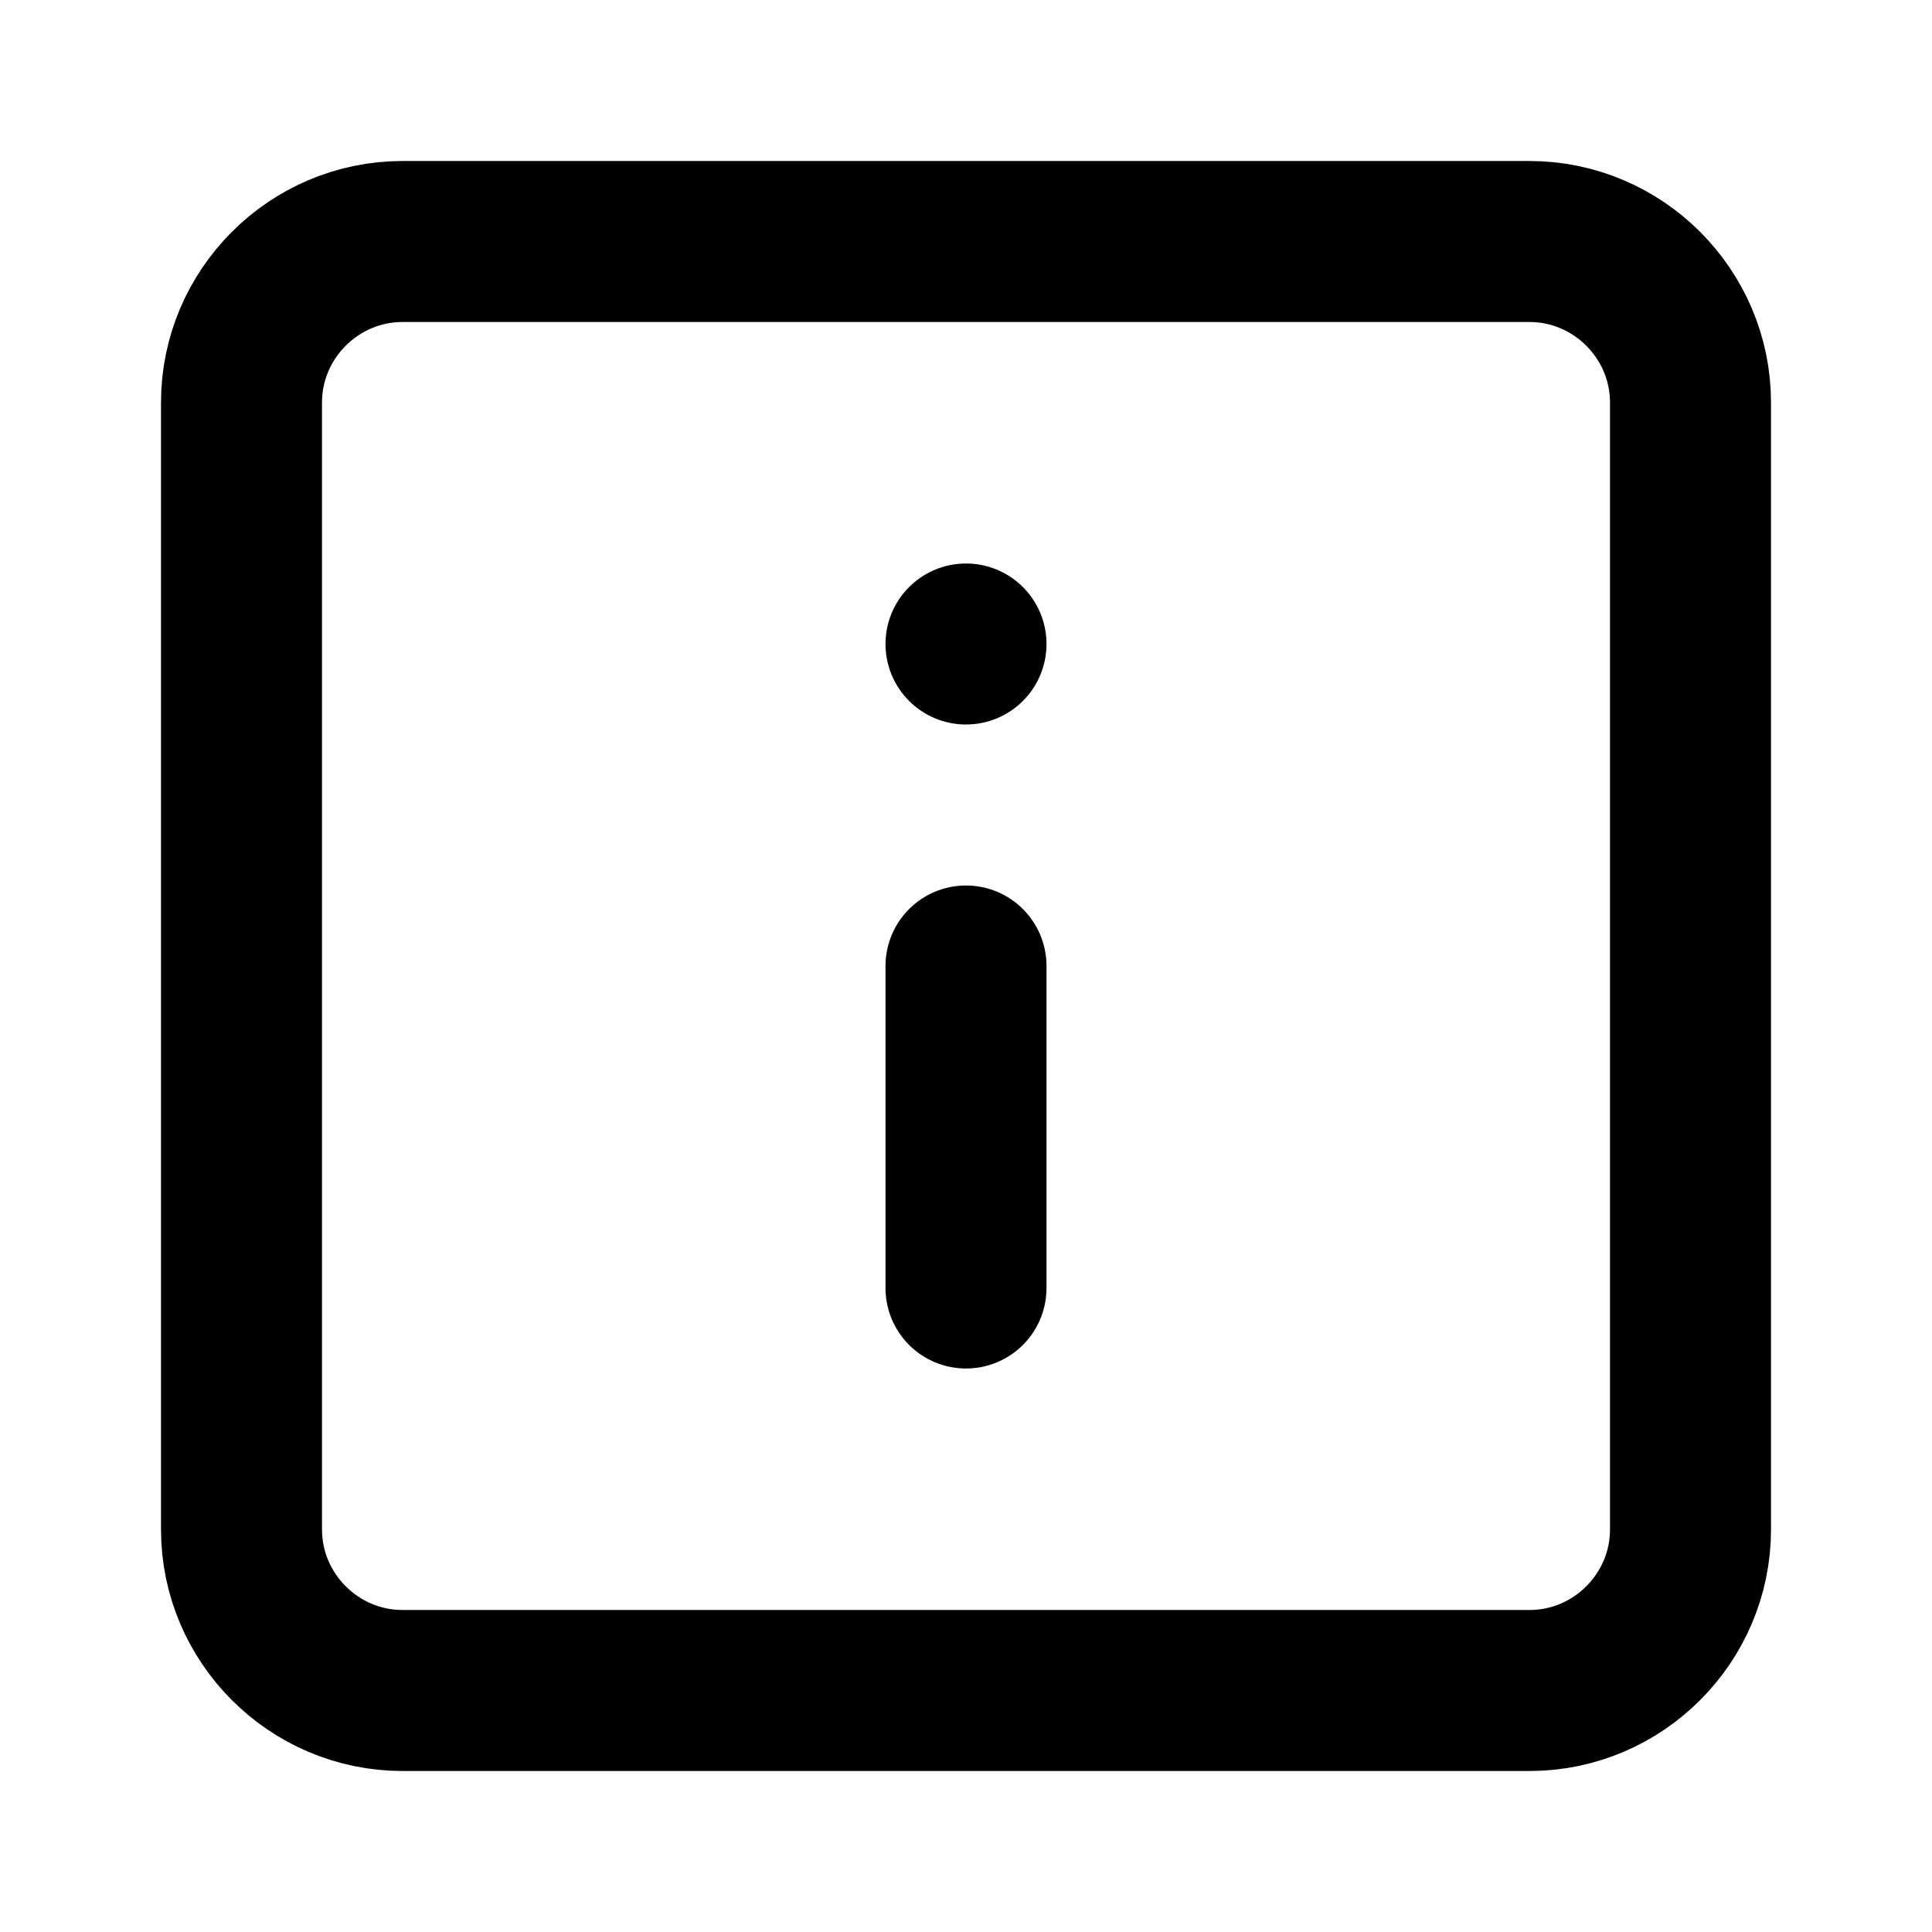
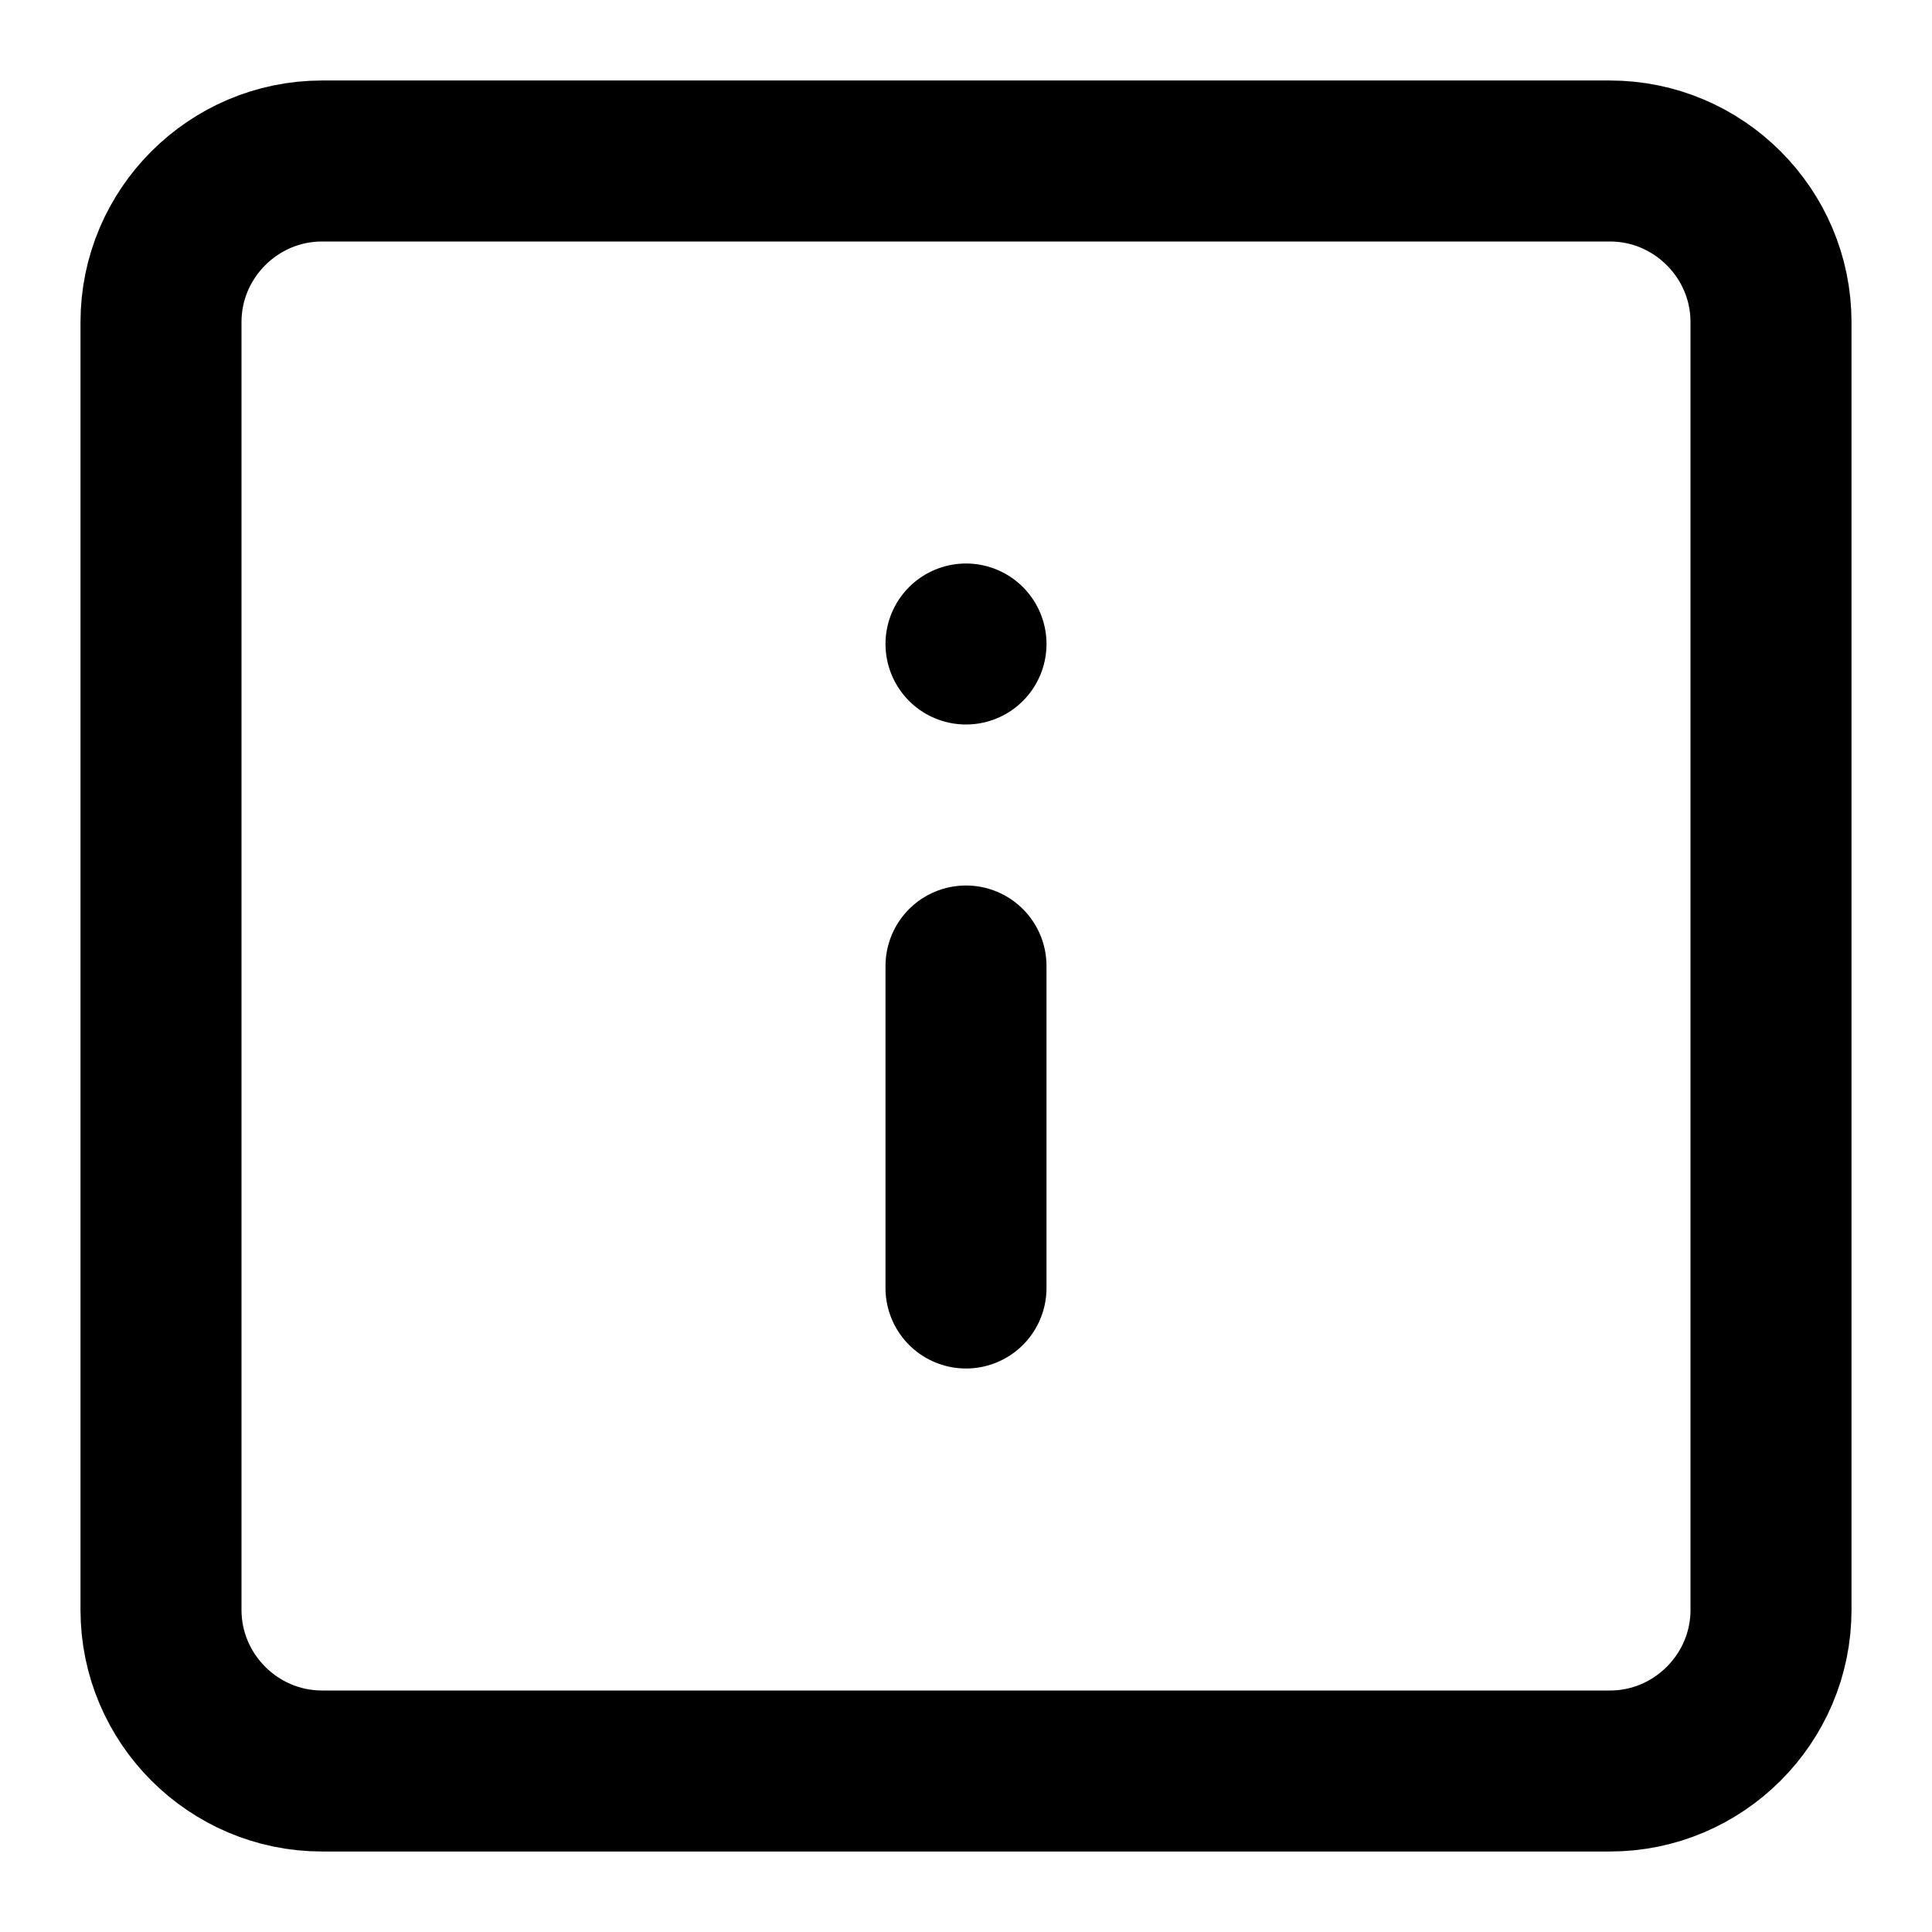
<svg xmlns="http://www.w3.org/2000/svg" version="1.1" x="0px" y="0px" viewBox="0 0 24 24" enable-background="new 0 0 24 24" xml:space="preserve">
  <g id="_x2D_Guides">
    <g id="_x31_1pt" display="none">
	</g>
    <g id="_x31_4pt" display="none">
	</g>
    <g id="_x31_6pt">
	</g>
    <g id="_x31_8pt">
	</g>
    <g id="_x32_2pt">
	</g>
    <g id="Center">
	</g>
  </g>
  <g id="_x2D_-Templates" display="none">
</g>
  <g id="Complete">
    <g id="F-File">
      <g id="Remove">
		</g>
      <g id="Add">
		</g>
      <g id="Text">
		</g>
    </g>
    <g id="F-Chevron">
	</g>
    <g id="F-Push">
      <g id="Left_1_">
		</g>
      <g id="Right_1_">
		</g>
      <g id="Down_4_">
		</g>
      <g id="Up_1_">
		</g>
    </g>
    <g id="Code">
	</g>
    <g id="Triangle_1_">
	</g>
    <g id="Circle">
	</g>
    <g id="Clock">
	</g>
    <g id="Disc">
	</g>
    <g id="DashedRectangle">
	</g>
    <g id="Lapse">
	</g>
    <g id="Square">
	</g>
    <g id="F-More">
	</g>
    <g id="more-horizontal">
	</g>
    <g id="alert-square">
	</g>
    <g id="alert-triangle">
	</g>
    <g id="alert-circle">
	</g>
    <g id="info-square">
      <g>
-         <path id="_x2D_-Rectangle_2_" fill="none" stroke="#000000" stroke-width="2" stroke-linecap="round" stroke-linejoin="round" stroke-miterlimit="10" d="     M19,21H5c-1.1,0-2-0.9-2-2V5c0-1.1,0.9-2,2-2h14c1.1,0,2,0.9,2,2v14C21,20.1,20.1,21,19,21z" />
+         <path id="_x2D_-Rectangle_2_" fill="none" stroke="#000000" stroke-width="2" stroke-linecap="round" stroke-linejoin="round" stroke-miterlimit="10" d="     M20,22H4c-1.1,0-2-0.9-2-2V4c0-1.1,0.9-2,2-2h16c1.1,0,2,0.9,2,2v16C22,21.1,21.1,22,20,22z" />
        <line fill="none" stroke="#000000" stroke-width="2" stroke-linecap="round" stroke-linejoin="round" stroke-miterlimit="10" x1="12" y1="12" x2="12" y2="16" />
+         <line fill="none" stroke="#000000" stroke-width="2" stroke-linecap="round" stroke-linejoin="round" x1="12" y1="8" x2="12" y2="8" />
      </g>
-       <path fill="none" stroke="#000000" stroke-width="2" stroke-linecap="round" stroke-linejoin="round" stroke-miterlimit="10" d="    M12,8L12,8" />
    </g>
    <g id="info-circle">
	</g>
    <g id="x-circle">
	</g>
    <g id="x-square">
	</g>
    <g id="add-square">
	</g>
    <g id="add-circle">
	</g>
    <g id="remove-square">
	</g>
    <g id="remove-circle">
	</g>
    <g id="arrow-down-right">
	</g>
    <g id="arrow-down-left">
	</g>
    <g id="arrow-up-left">
	</g>
    <g id="arrow-up-right">
	</g>
    <g id="arrow-left">
	</g>
    <g id="arrow-right">
	</g>
    <g id="arrow-down">
	</g>
    <g id="arrow-up">
	</g>
    <g id="search">
	</g>
    <g id="zoom-in">
	</g>
    <g id="zoom-out">
	</g>
    <g id="user">
	</g>
    <g id="user-add">
	</g>
    <g id="user-remove">
	</g>
    <g id="user-x">
	</g>
    <g id="user-tick">
	</g>
    <g id="sidebar-bottom">
	</g>
    <g id="sidebar-top">
	</g>
    <g id="sidebar-left">
	</g>
    <g id="sidebar-right">
	</g>
    <g id="tick">
	</g>
    <g id="x">
	</g>
    <g id="add">
	</g>
    <g id="minus">
	</g>
    <g id="lock">
	</g>
    <g id="unlock">
	</g>
    <g id="mail">
	</g>
    <g id="mail-read">
	</g>
    <g id="align-justify">
	</g>
    <g id="align-center">
	</g>
    <g id="align-left">
	</g>
    <g id="align-right">
	</g>
    <g id="navigation-nw">
	</g>
    <g id="navigation-ne">
	</g>
    <g id="navigation">
	</g>
    <g id="maximize">
	</g>
    <g id="minimize">
	</g>
    <g id="signal">
	</g>
    <g id="volume-mute">
	</g>
    <g id="volume-down">
	</g>
    <g id="volume-off">
	</g>
    <g id="bubble-circle">
	</g>
    <g id="bubble-square">
	</g>
    <g id="support">
	</g>
    <g id="grid">
	</g>
    <g id="browsers">
	</g>
    <g id="folder">
	</g>
    <g id="upload">
	</g>
    <g id="download">
	</g>
  </g>
  <g id="Active">
</g>
  <g id="Layer_88">
</g>
</svg>
